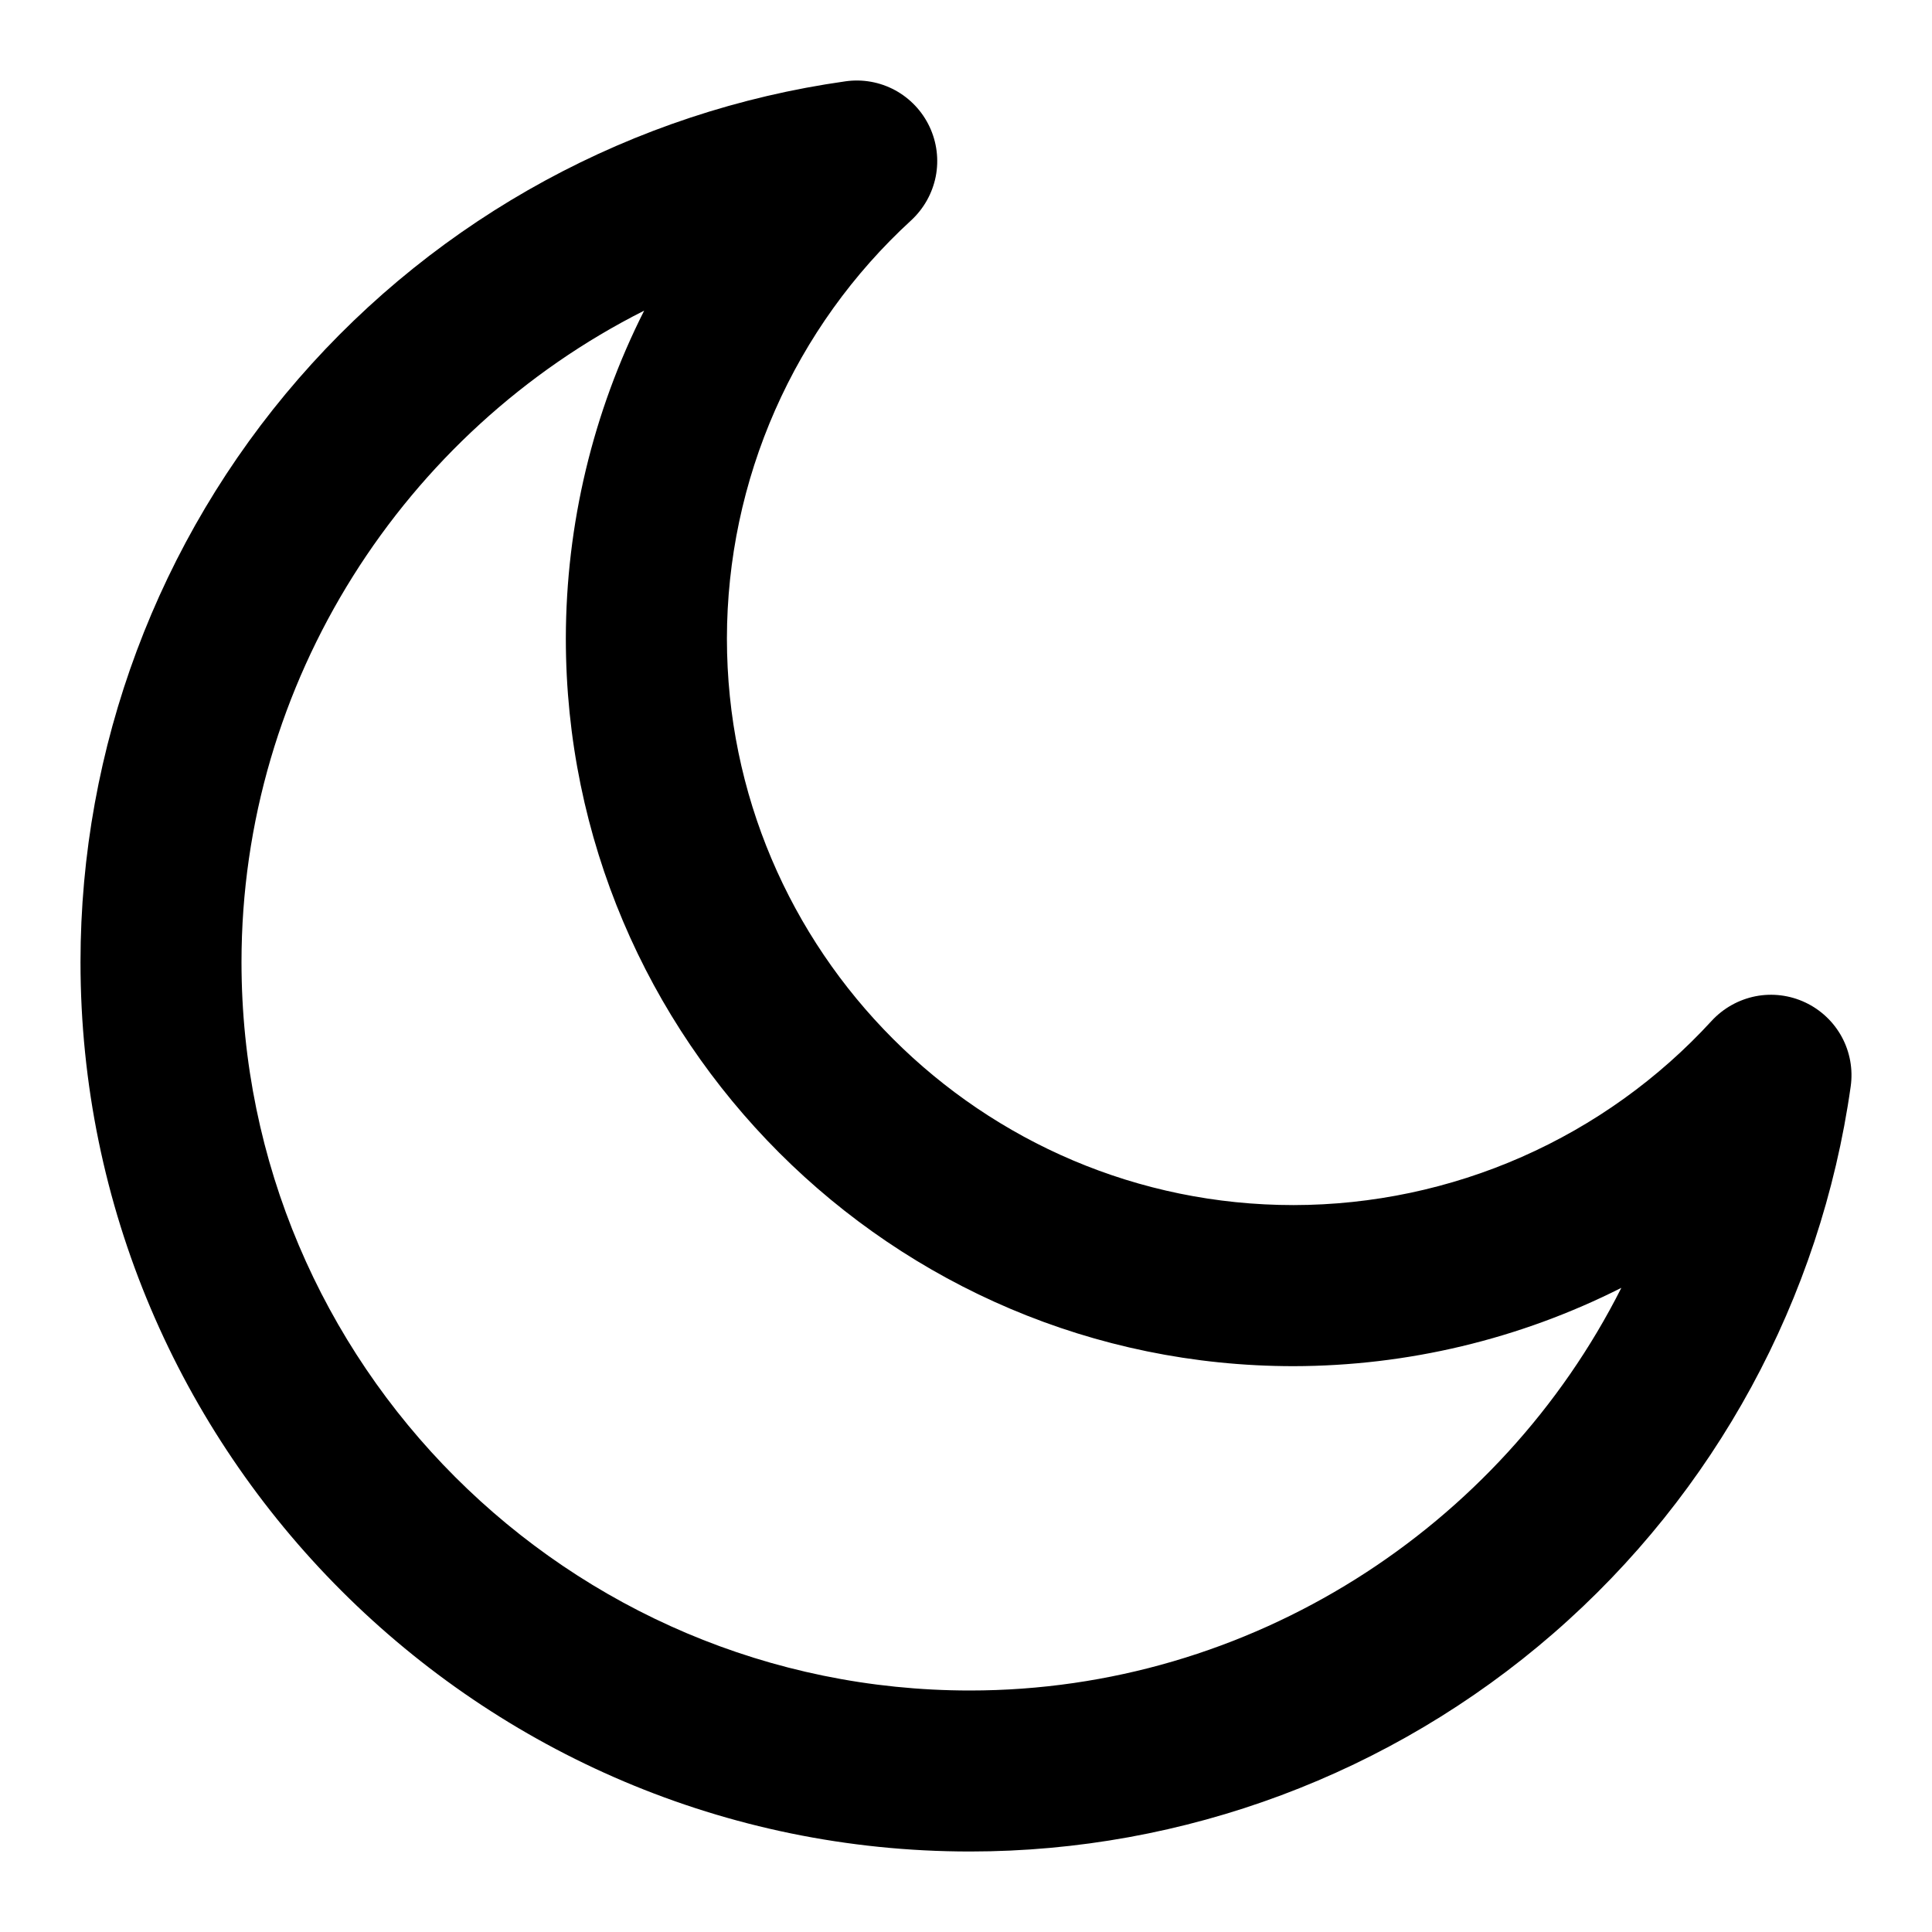
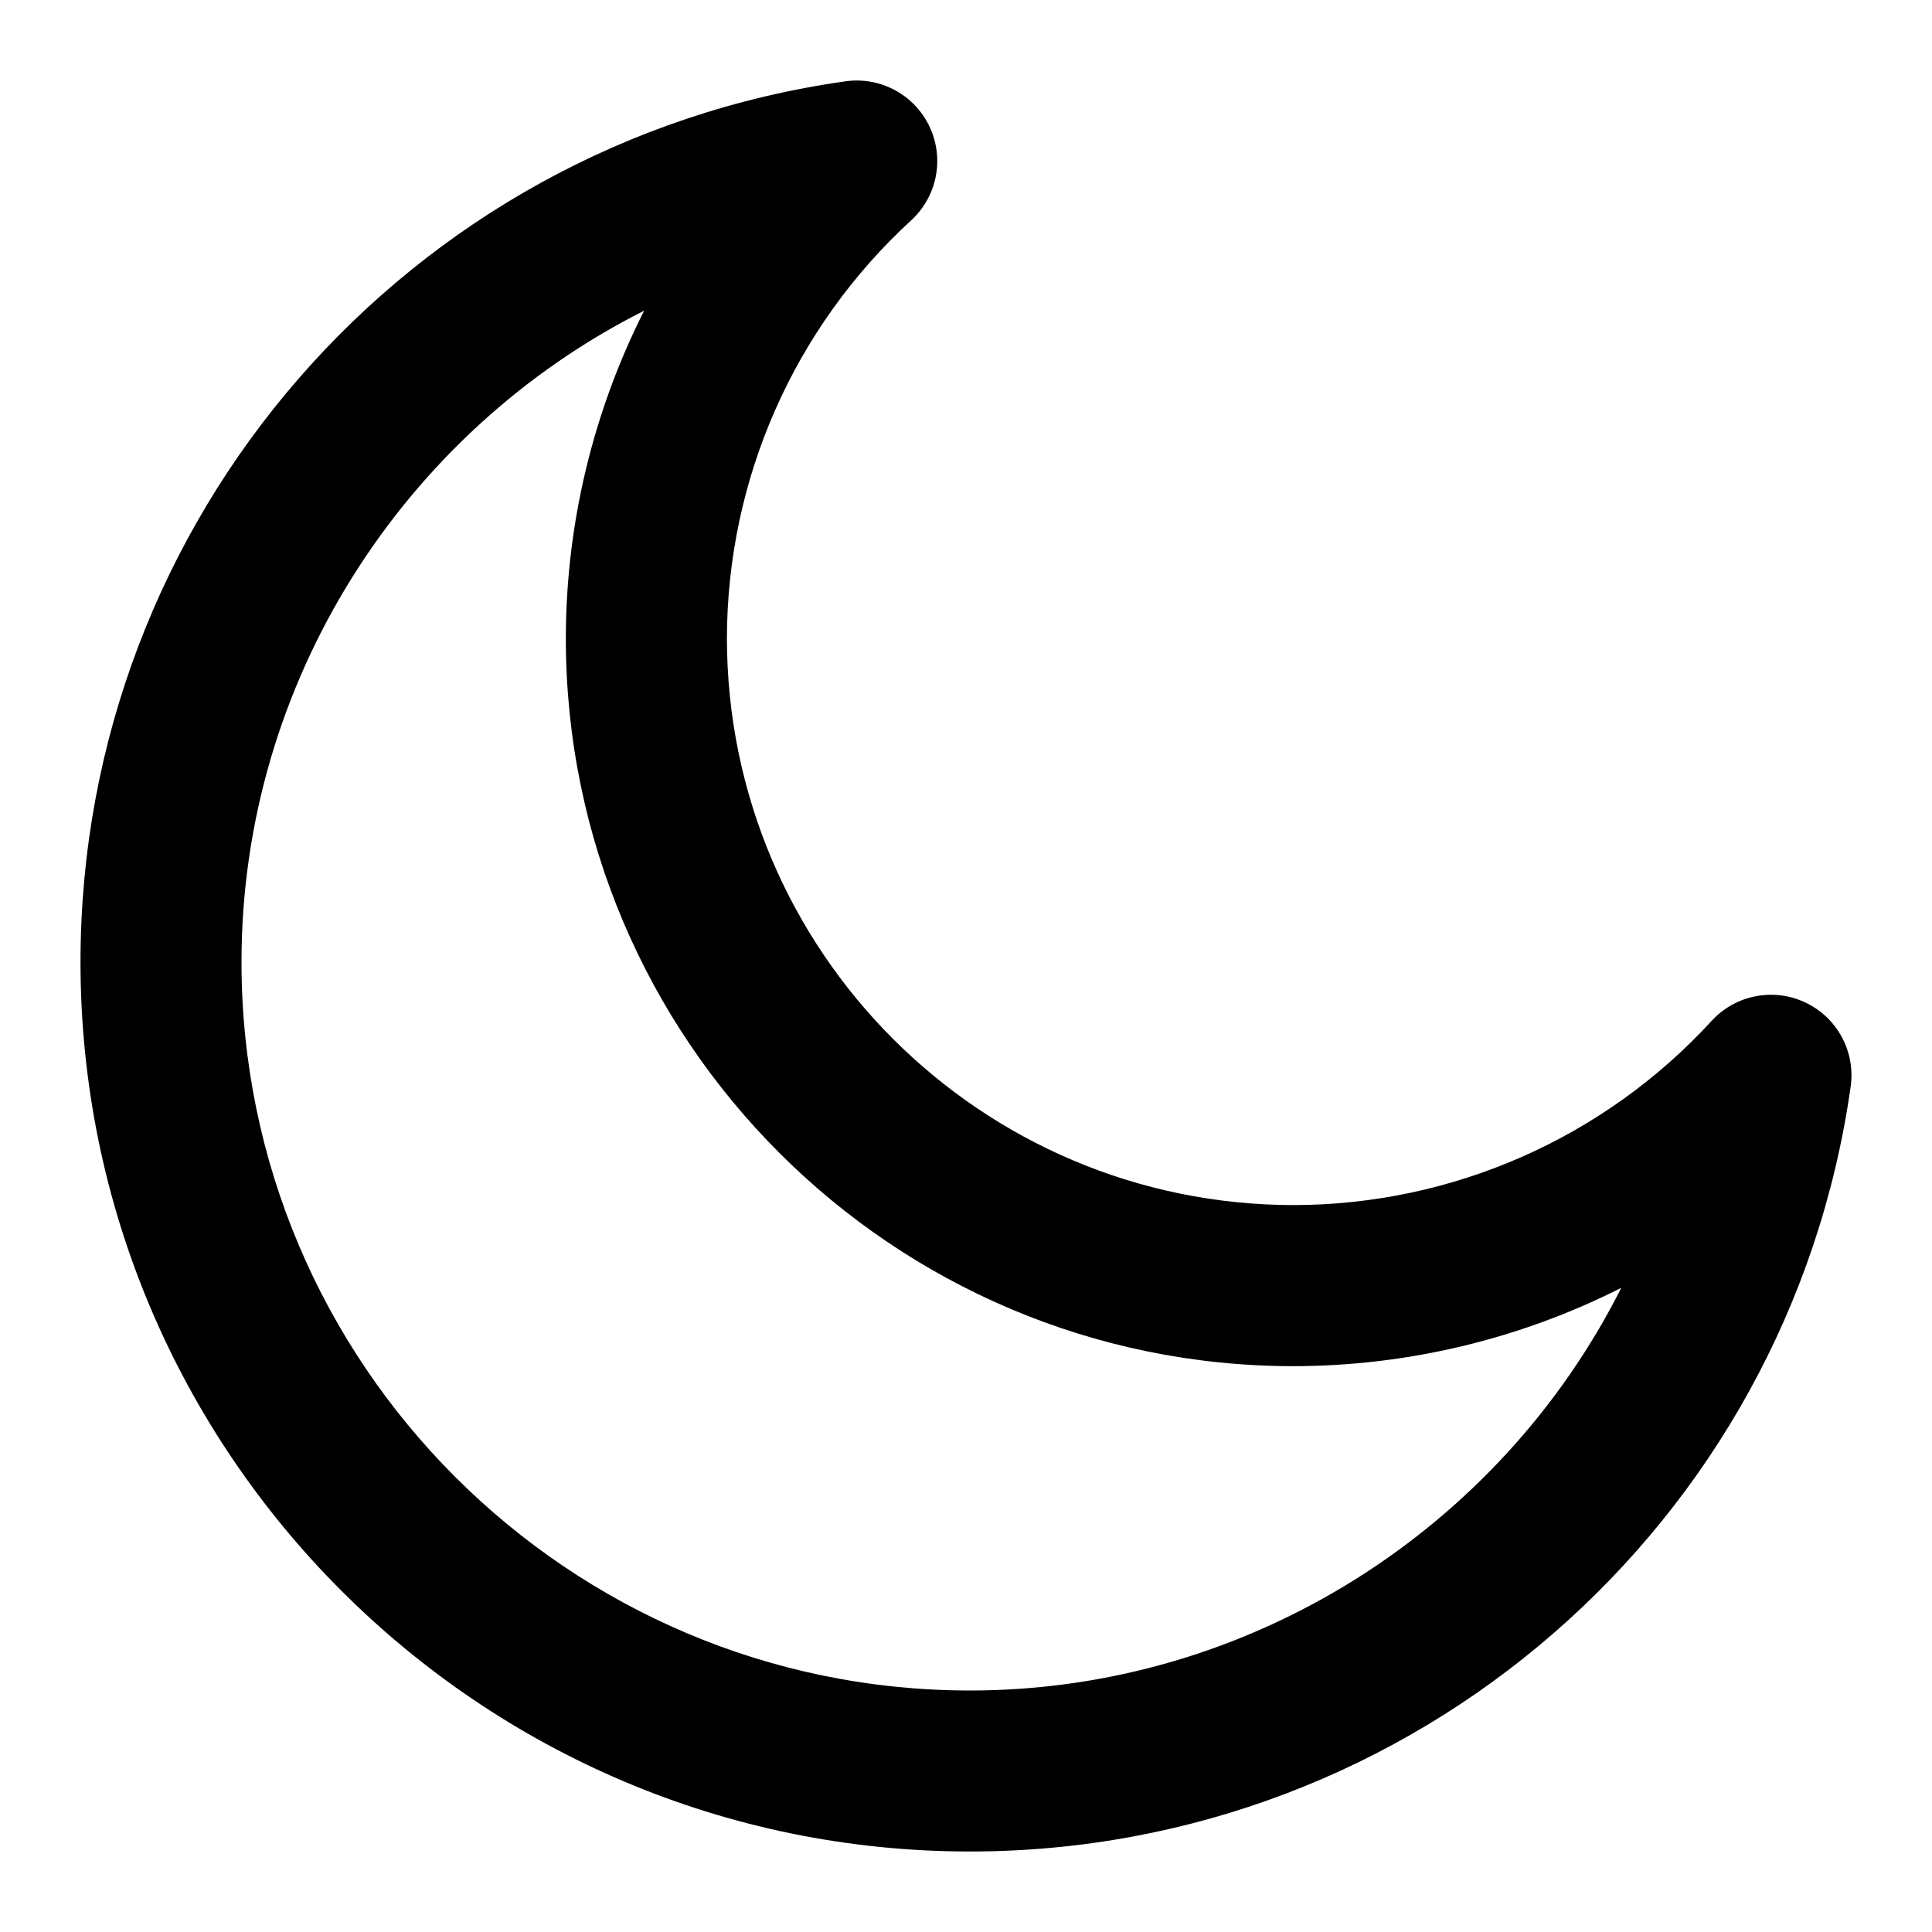
- <svg xmlns="http://www.w3.org/2000/svg" widh="100%" height="100%" viewBox="0 0 24 24" fill="current">
-   <path d="M12.049 23C5.957 23 1 18.043 1 11.951C1 9.288 1.962 6.715 3.708 4.705C5.454 2.695 7.867 1.382 10.504 1.01C10.715 0.98 10.931 1.019 11.118 1.12C11.306 1.222 11.456 1.381 11.547 1.574C11.638 1.767 11.665 1.984 11.624 2.193C11.582 2.403 11.475 2.593 11.318 2.738C10.598 3.398 10.023 4.2 9.629 5.094C9.235 5.988 9.031 6.954 9.03 7.931C9.03 11.812 12.188 14.97 16.069 14.97C17.046 14.969 18.012 14.765 18.906 14.371C19.8 13.977 20.602 13.402 21.262 12.682C21.407 12.525 21.597 12.418 21.807 12.376C22.016 12.335 22.233 12.362 22.426 12.453C22.619 12.544 22.778 12.694 22.88 12.882C22.981 13.069 23.02 13.285 22.99 13.496C22.618 16.133 21.305 18.546 19.295 20.292C17.285 22.038 14.712 23 12.049 23H12.049ZM8.002 3.859C5.02 5.361 3 8.465 3 11.951C3 16.941 7.059 21 12.049 21C15.535 21 18.639 18.98 20.141 15.998C18.878 16.636 17.483 16.969 16.069 16.971C11.084 16.971 7.029 12.915 7.029 7.931C7.031 6.516 7.364 5.122 8.002 3.859V3.859Z" />
+ <svg xmlns="http://www.w3.org/2000/svg" fill="currentColor" viewBox="0 0 24 24">
+   <path d="M12.05 23C5.956 23 1 18.043 1 11.95a11.05 11.05 0 0 1 9.504-10.94 1 1 0 0 1 .814 1.728A7.058 7.058 0 0 0 9.03 7.93a7.047 7.047 0 0 0 7.039 7.04 7.058 7.058 0 0 0 5.194-2.289 1 1 0 0 1 1.727.814A11.05 11.05 0 0 1 12.05 23ZM8.001 3.86C5.02 5.36 3 8.464 3 11.95 3 16.94 7.06 21 12.05 21c3.485 0 6.589-2.02 8.09-5.002a9.046 9.046 0 0 1-4.071.973c-4.985 0-9.04-4.056-9.04-9.04a9.045 9.045 0 0 1 .973-4.072Z" />
</svg>
